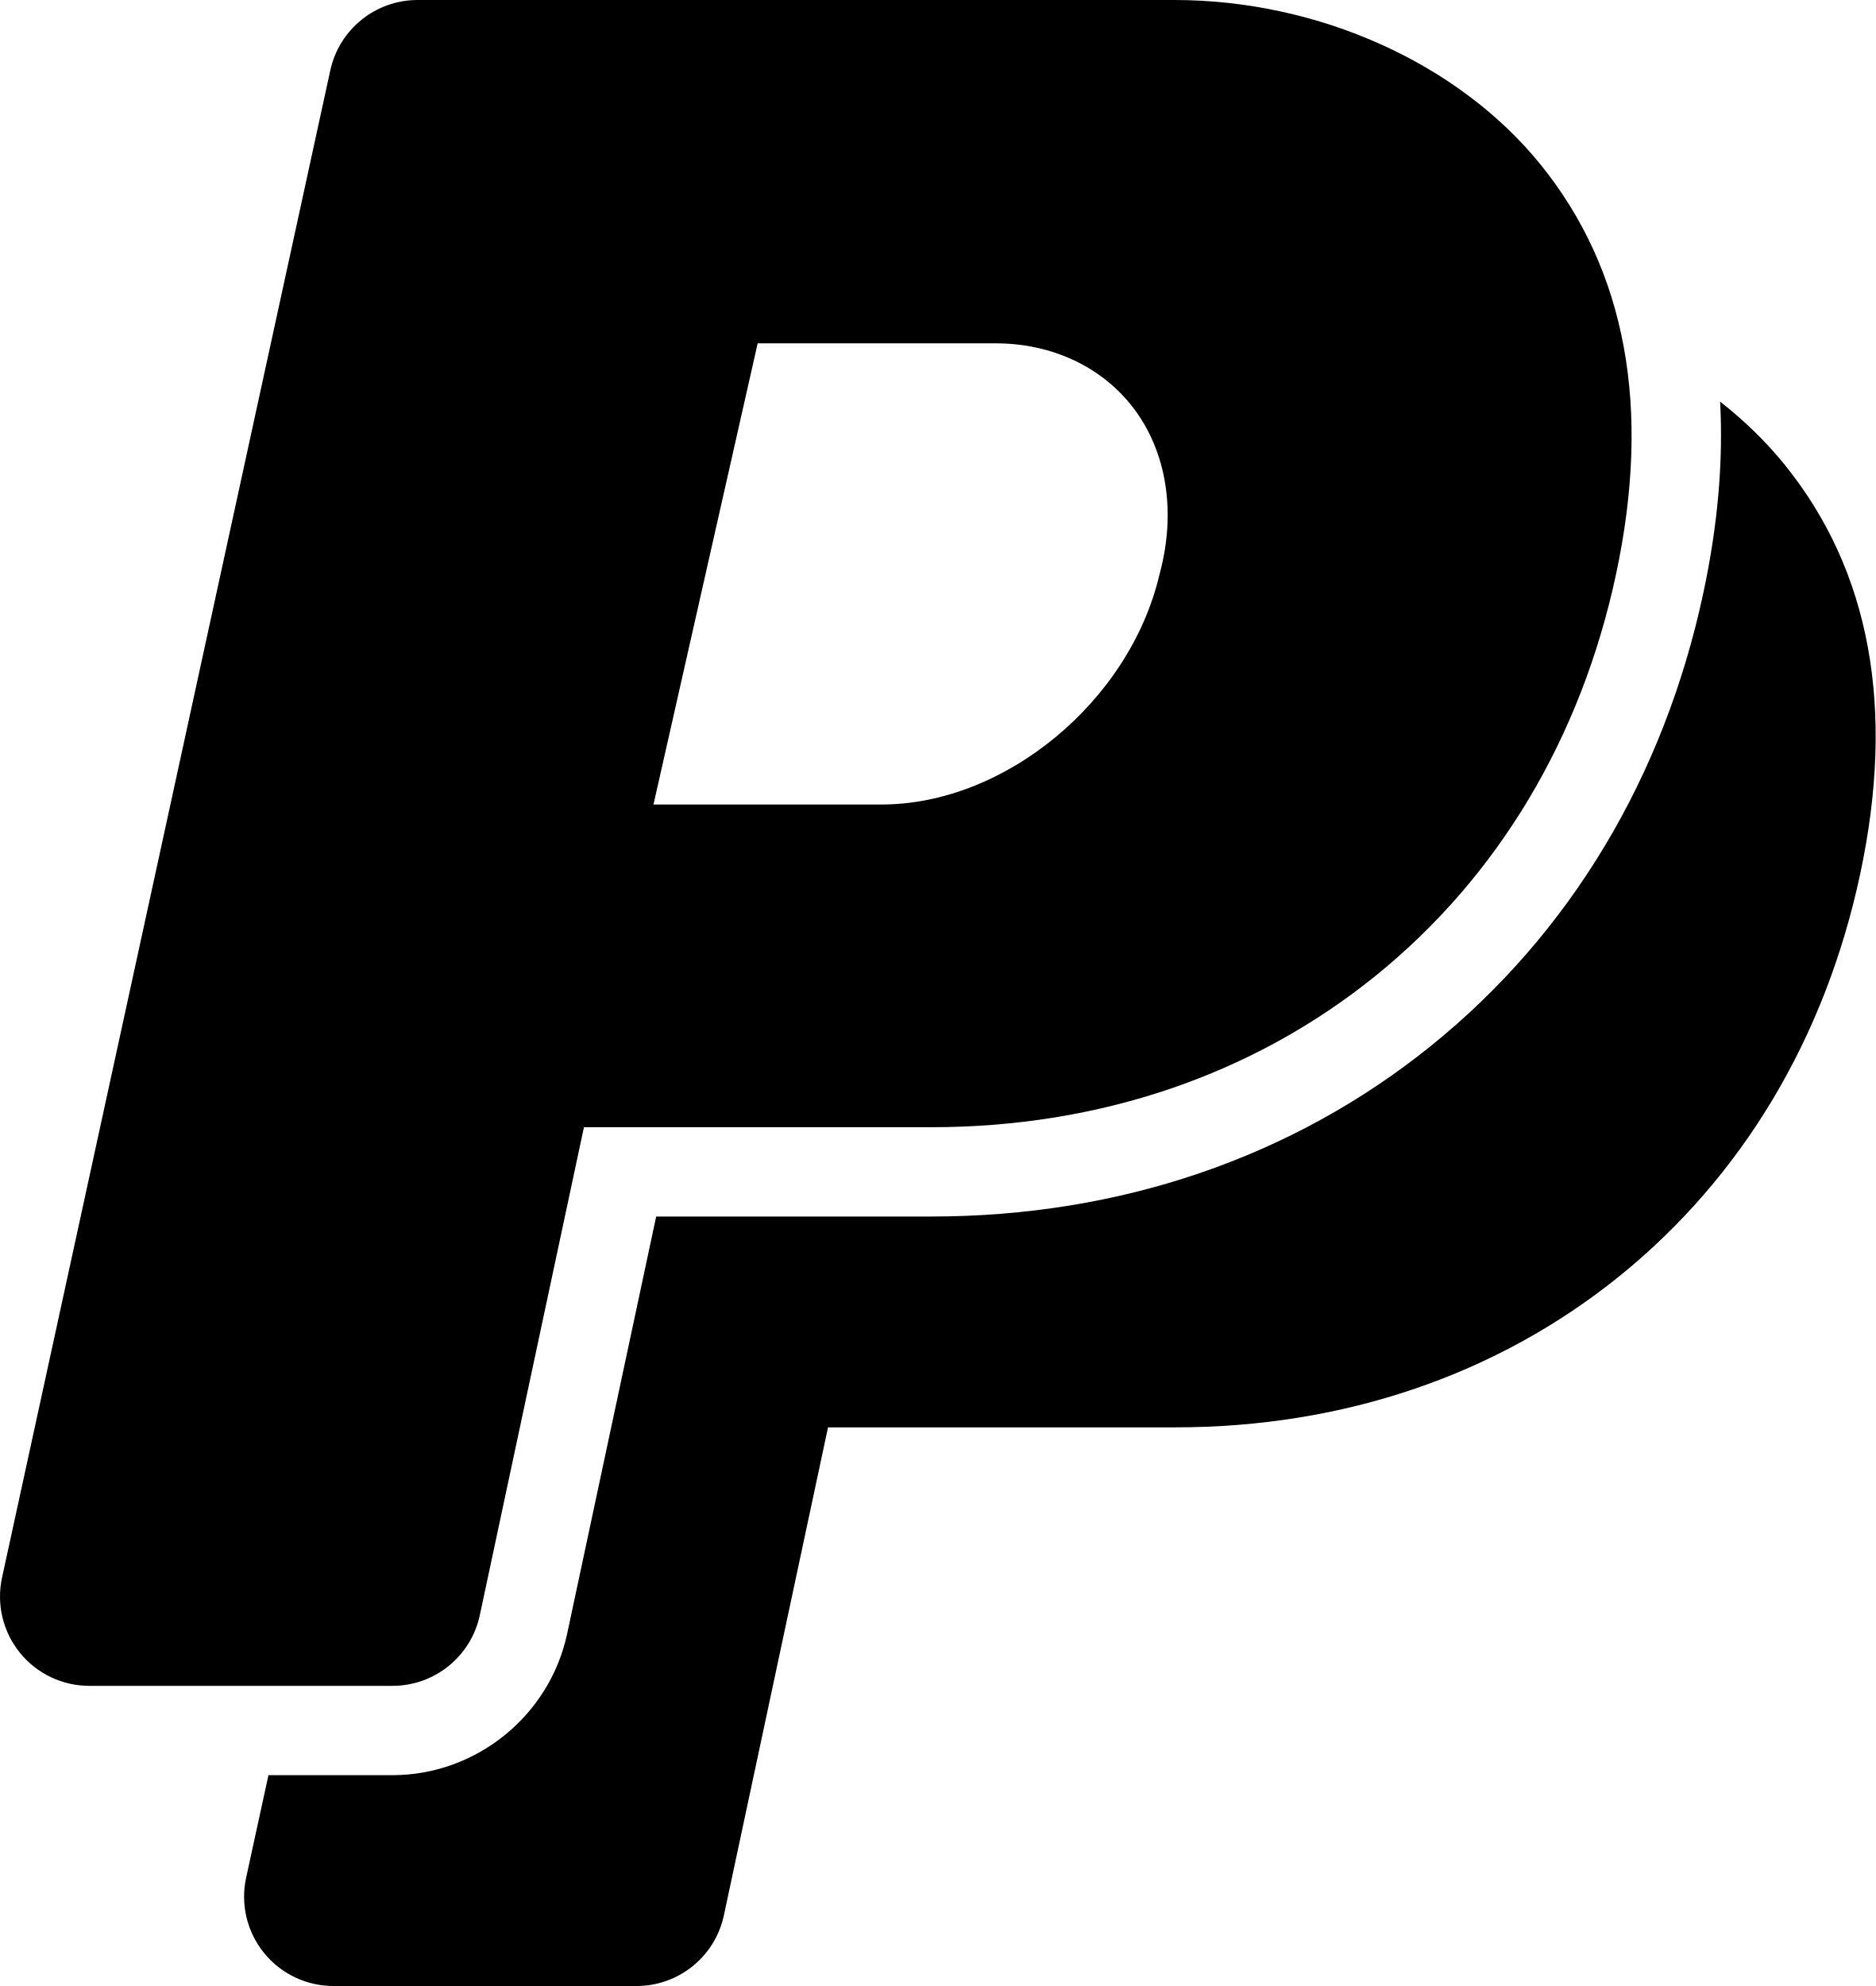
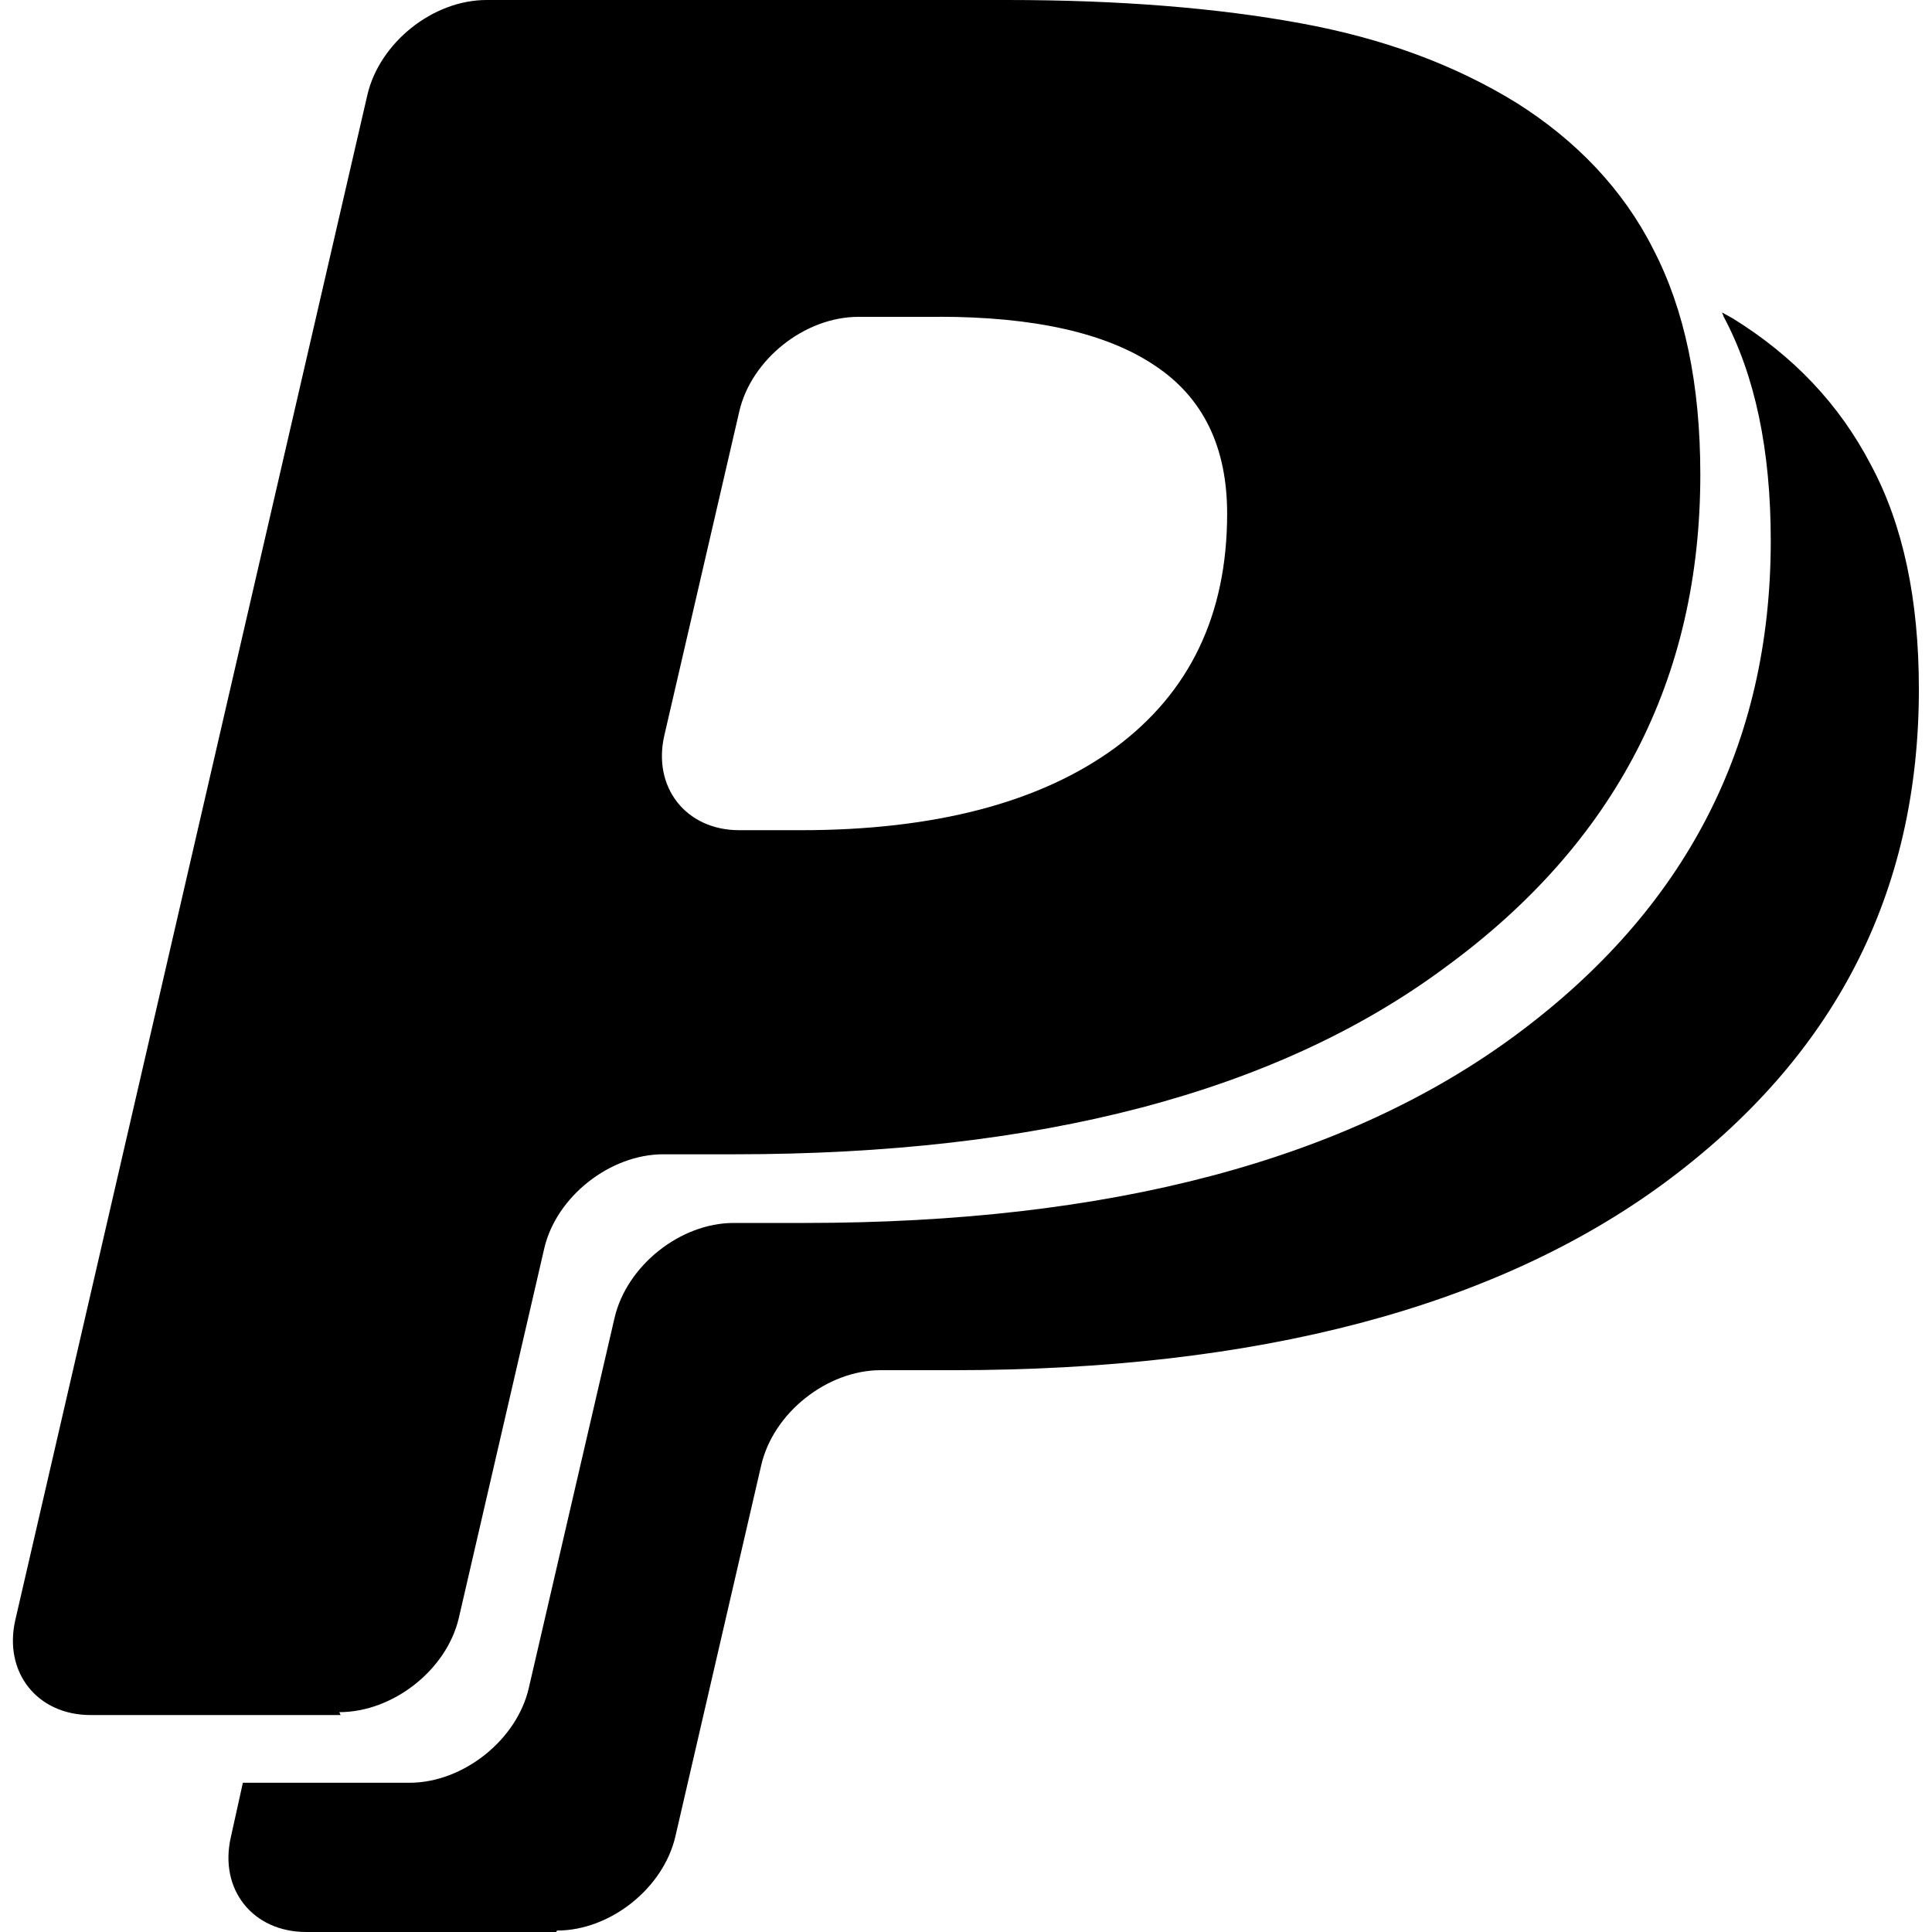
- <svg xmlns="http://www.w3.org/2000/svg" id="Capa_1" width="411.39" height="435.5" viewBox="12.057 0 411.391 435.504">
-   <path d="M403.497 101.917c-4.105-5.073-8.877-9.705-14.166-13.839.707 13.117-.508 27.092-3.668 41.884-8.627 40.413-29.256 74.754-59.656 99.304-30.375 24.533-68.305 37.502-109.687 37.502h-60.344l-19.533 91.512c-3.836 17.959-19.943 30.99-38.303 30.99H70.938l-4.898 22.484a19.583 19.583 0 0 0 19.137 23.75h66.498c9.24 0 17.225-6.459 19.152-15.494L193.667 313h76.188c36.854 0 70.526-11.465 97.384-33.152 26.869-21.697 45.129-52.186 52.807-88.162 7.777-36.377 2.206-66.58-16.549-89.769z" />
-   <path d="M117.292 354.192l22.84-107.009h76.188c36.853 0 70.527-11.466 97.384-33.154 26.866-21.697 45.129-52.186 52.809-88.161 7.773-36.378 2.207-66.58-16.553-89.769C331.952 13.832 301.17 0 269.633 0H103.639a19.585 19.585 0 0 0-19.135 15.414L12.505 345.938a19.583 19.583 0 0 0 19.135 23.748h66.5c9.24.002 17.22-6.457 19.152-15.494zm60.943-278.901h52.229c12.287 0 23.275 5.149 30.146 14.129 7.298 9.539 9.431 22.729 5.853 36.188-.047.171-.088.342-.131.516-6.57 27.73-33.892 50.291-60.897 50.291h-50.05l22.85-101.124z" />
+ <svg xmlns="http://www.w3.org/2000/svg" viewBox="0 0 24 24">
+   <path d="M6.908 24H3.804c-.664 0-1.086-.529-.936-1.18l.149-.674h2.071c.666 0 1.336-.533 1.482-1.182l1.064-4.592c.15-.648.816-1.18 1.48-1.18h.883c3.789 0 6.734-.779 8.84-2.34s3.16-3.6 3.16-6.135c0-1.125-.195-2.055-.588-2.789 0-.016-.016-.031-.016-.046l.135.075c.75.465 1.32 1.064 1.711 1.814.404.75.598 1.68.598 2.791 0 2.535-1.049 4.574-3.164 6.135-2.1 1.545-5.055 2.324-8.834 2.324h-.9c-.66 0-1.334.525-1.484 1.186L8.39 22.812c-.149.645-.81 1.17-1.47 1.17L6.908 24zm-2.677-2.695H1.126c-.663 0-1.084-.529-.936-1.18L4.563 1.182C4.714.529 5.378 0 6.044 0h6.465c1.395 0 2.609.098 3.648.289 1.035.189 1.92.519 2.684.99.736.465 1.322 1.072 1.697 1.818.389.748.584 1.68.584 2.797 0 2.535-1.051 4.574-3.164 6.119-2.1 1.561-5.056 2.326-8.836 2.326h-.883c-.66 0-1.328.524-1.478 1.169L5.7 20.097c-.149.646-.817 1.172-1.485 1.172l.016.036zm7.446-17.369h-1.014c-.666 0-1.332.529-1.48 1.178l-.93 4.02c-.15.648.27 1.179.93 1.179h.766c1.664 0 2.97-.343 3.9-1.021.929-.686 1.395-1.654 1.395-2.912 0-.83-.301-1.445-.9-1.84-.6-.404-1.5-.605-2.686-.605l.019.001z" />
</svg>
